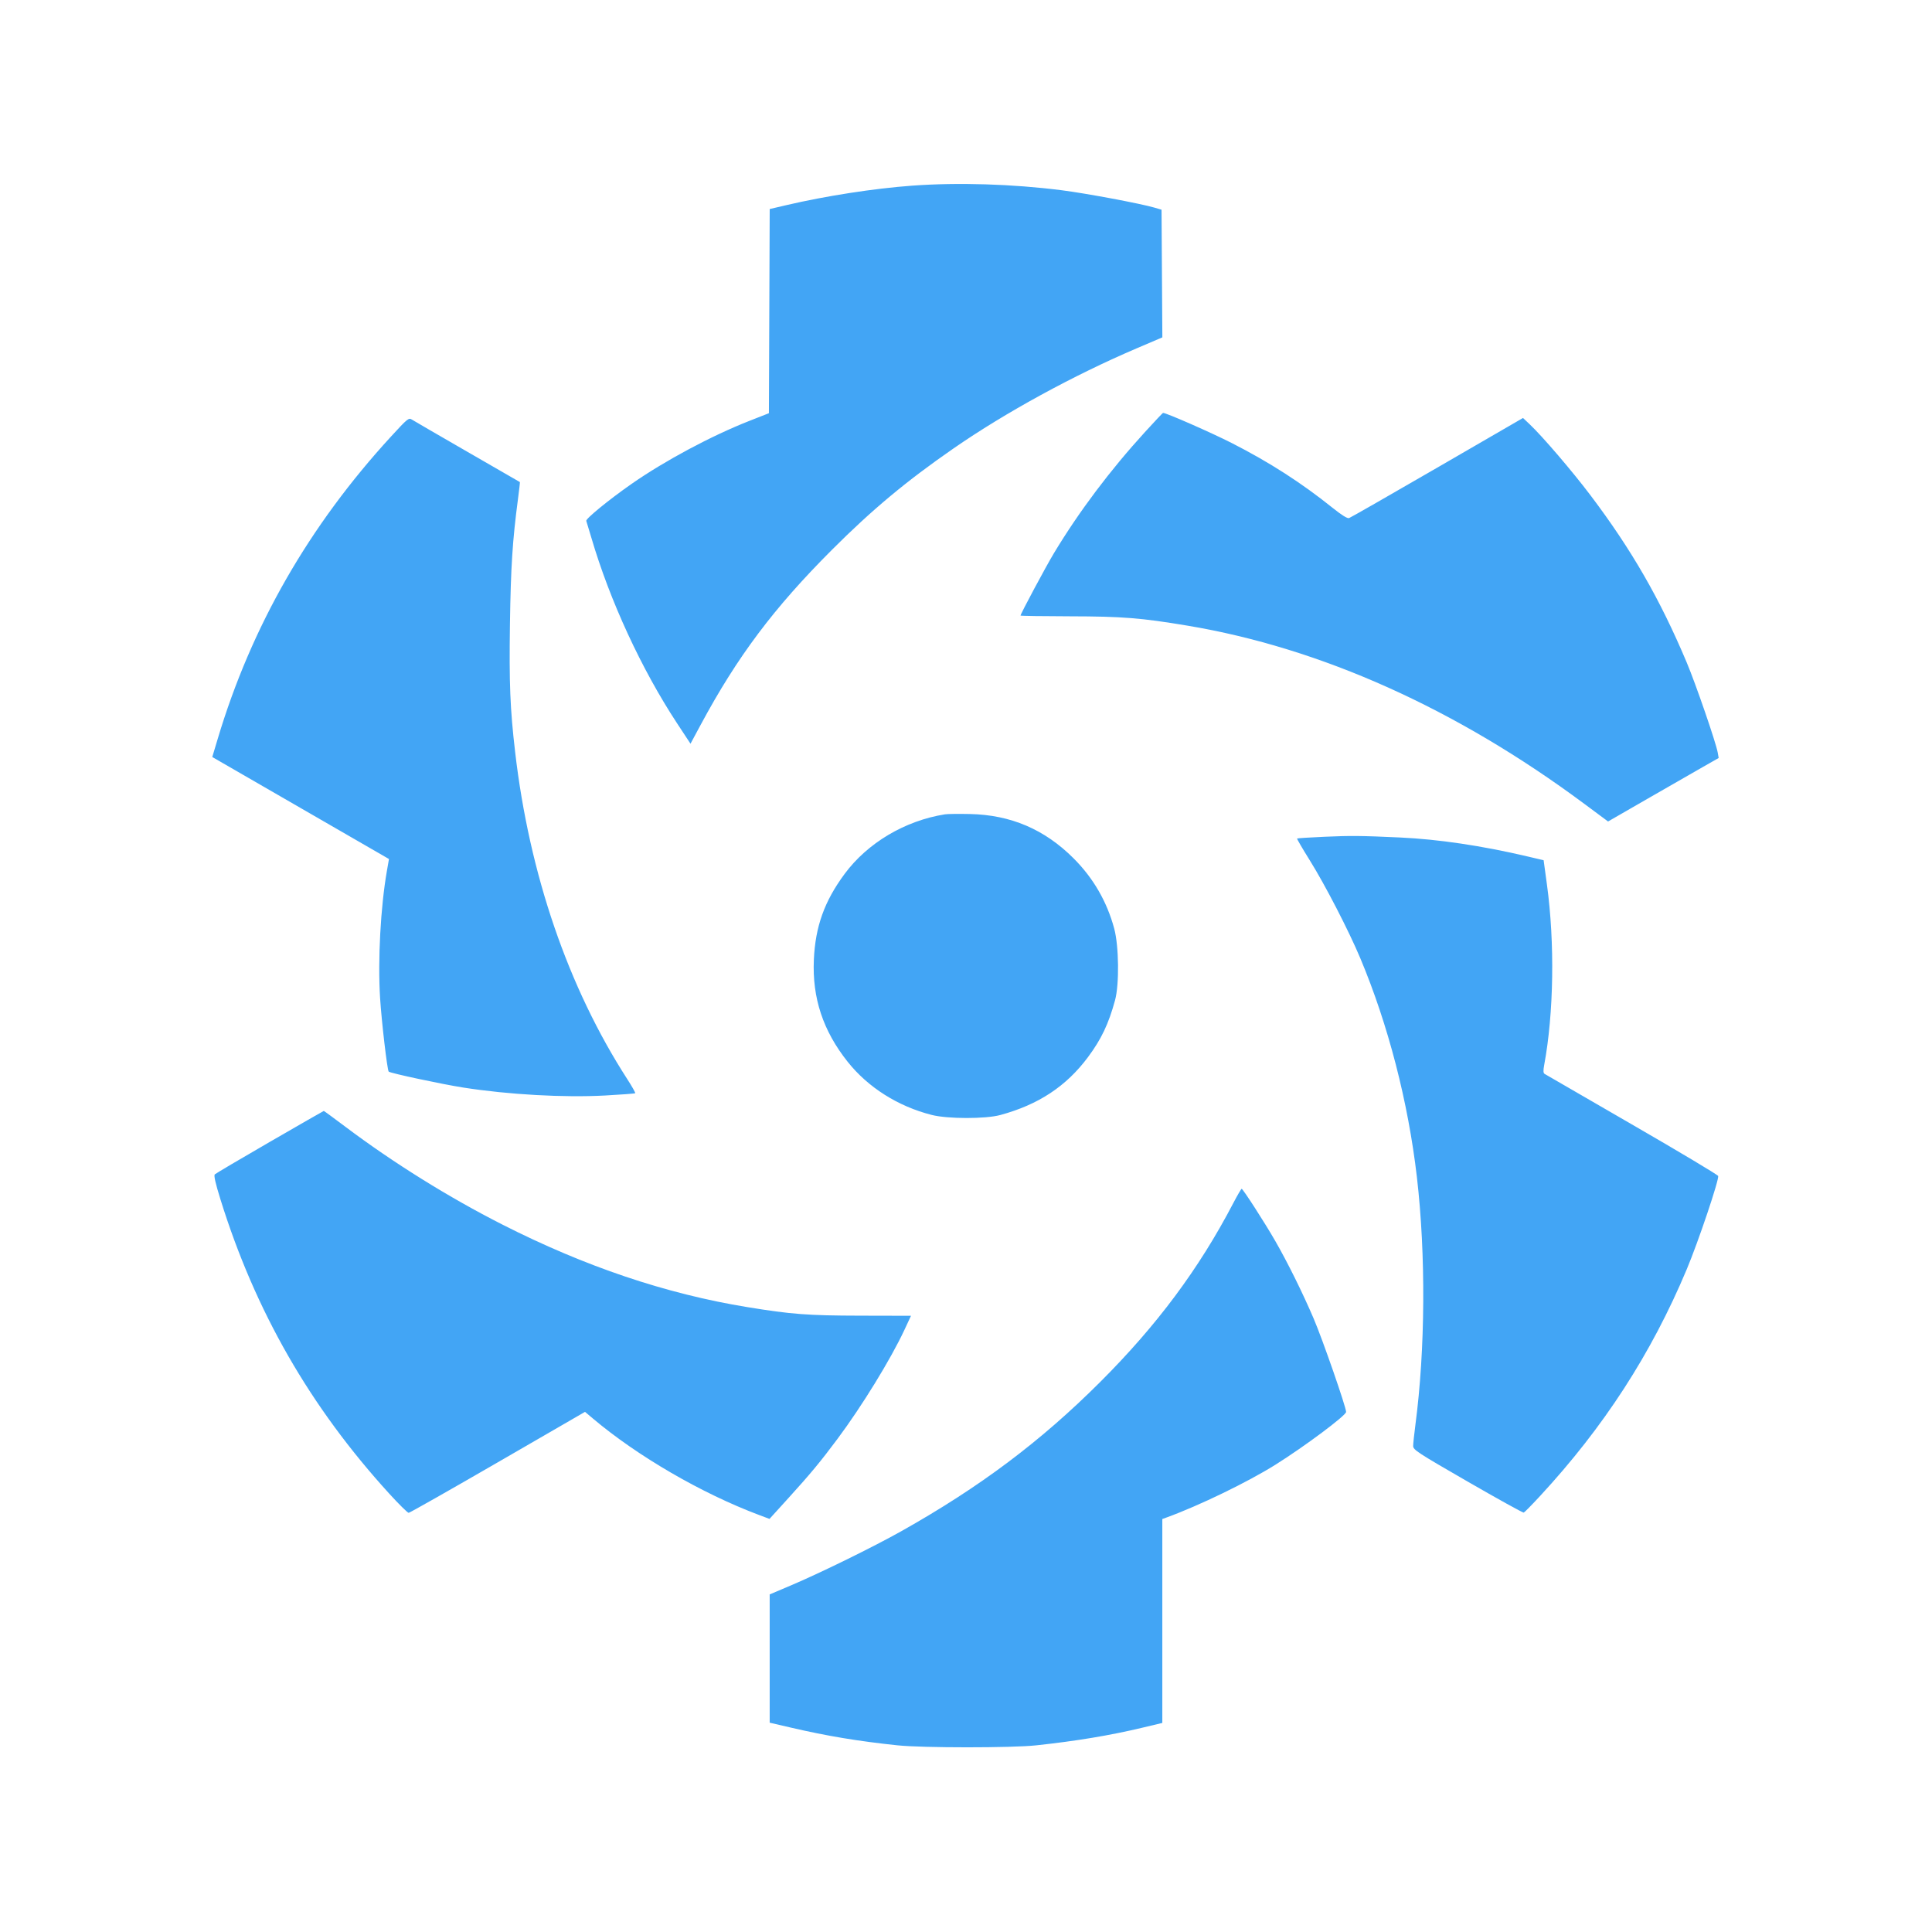
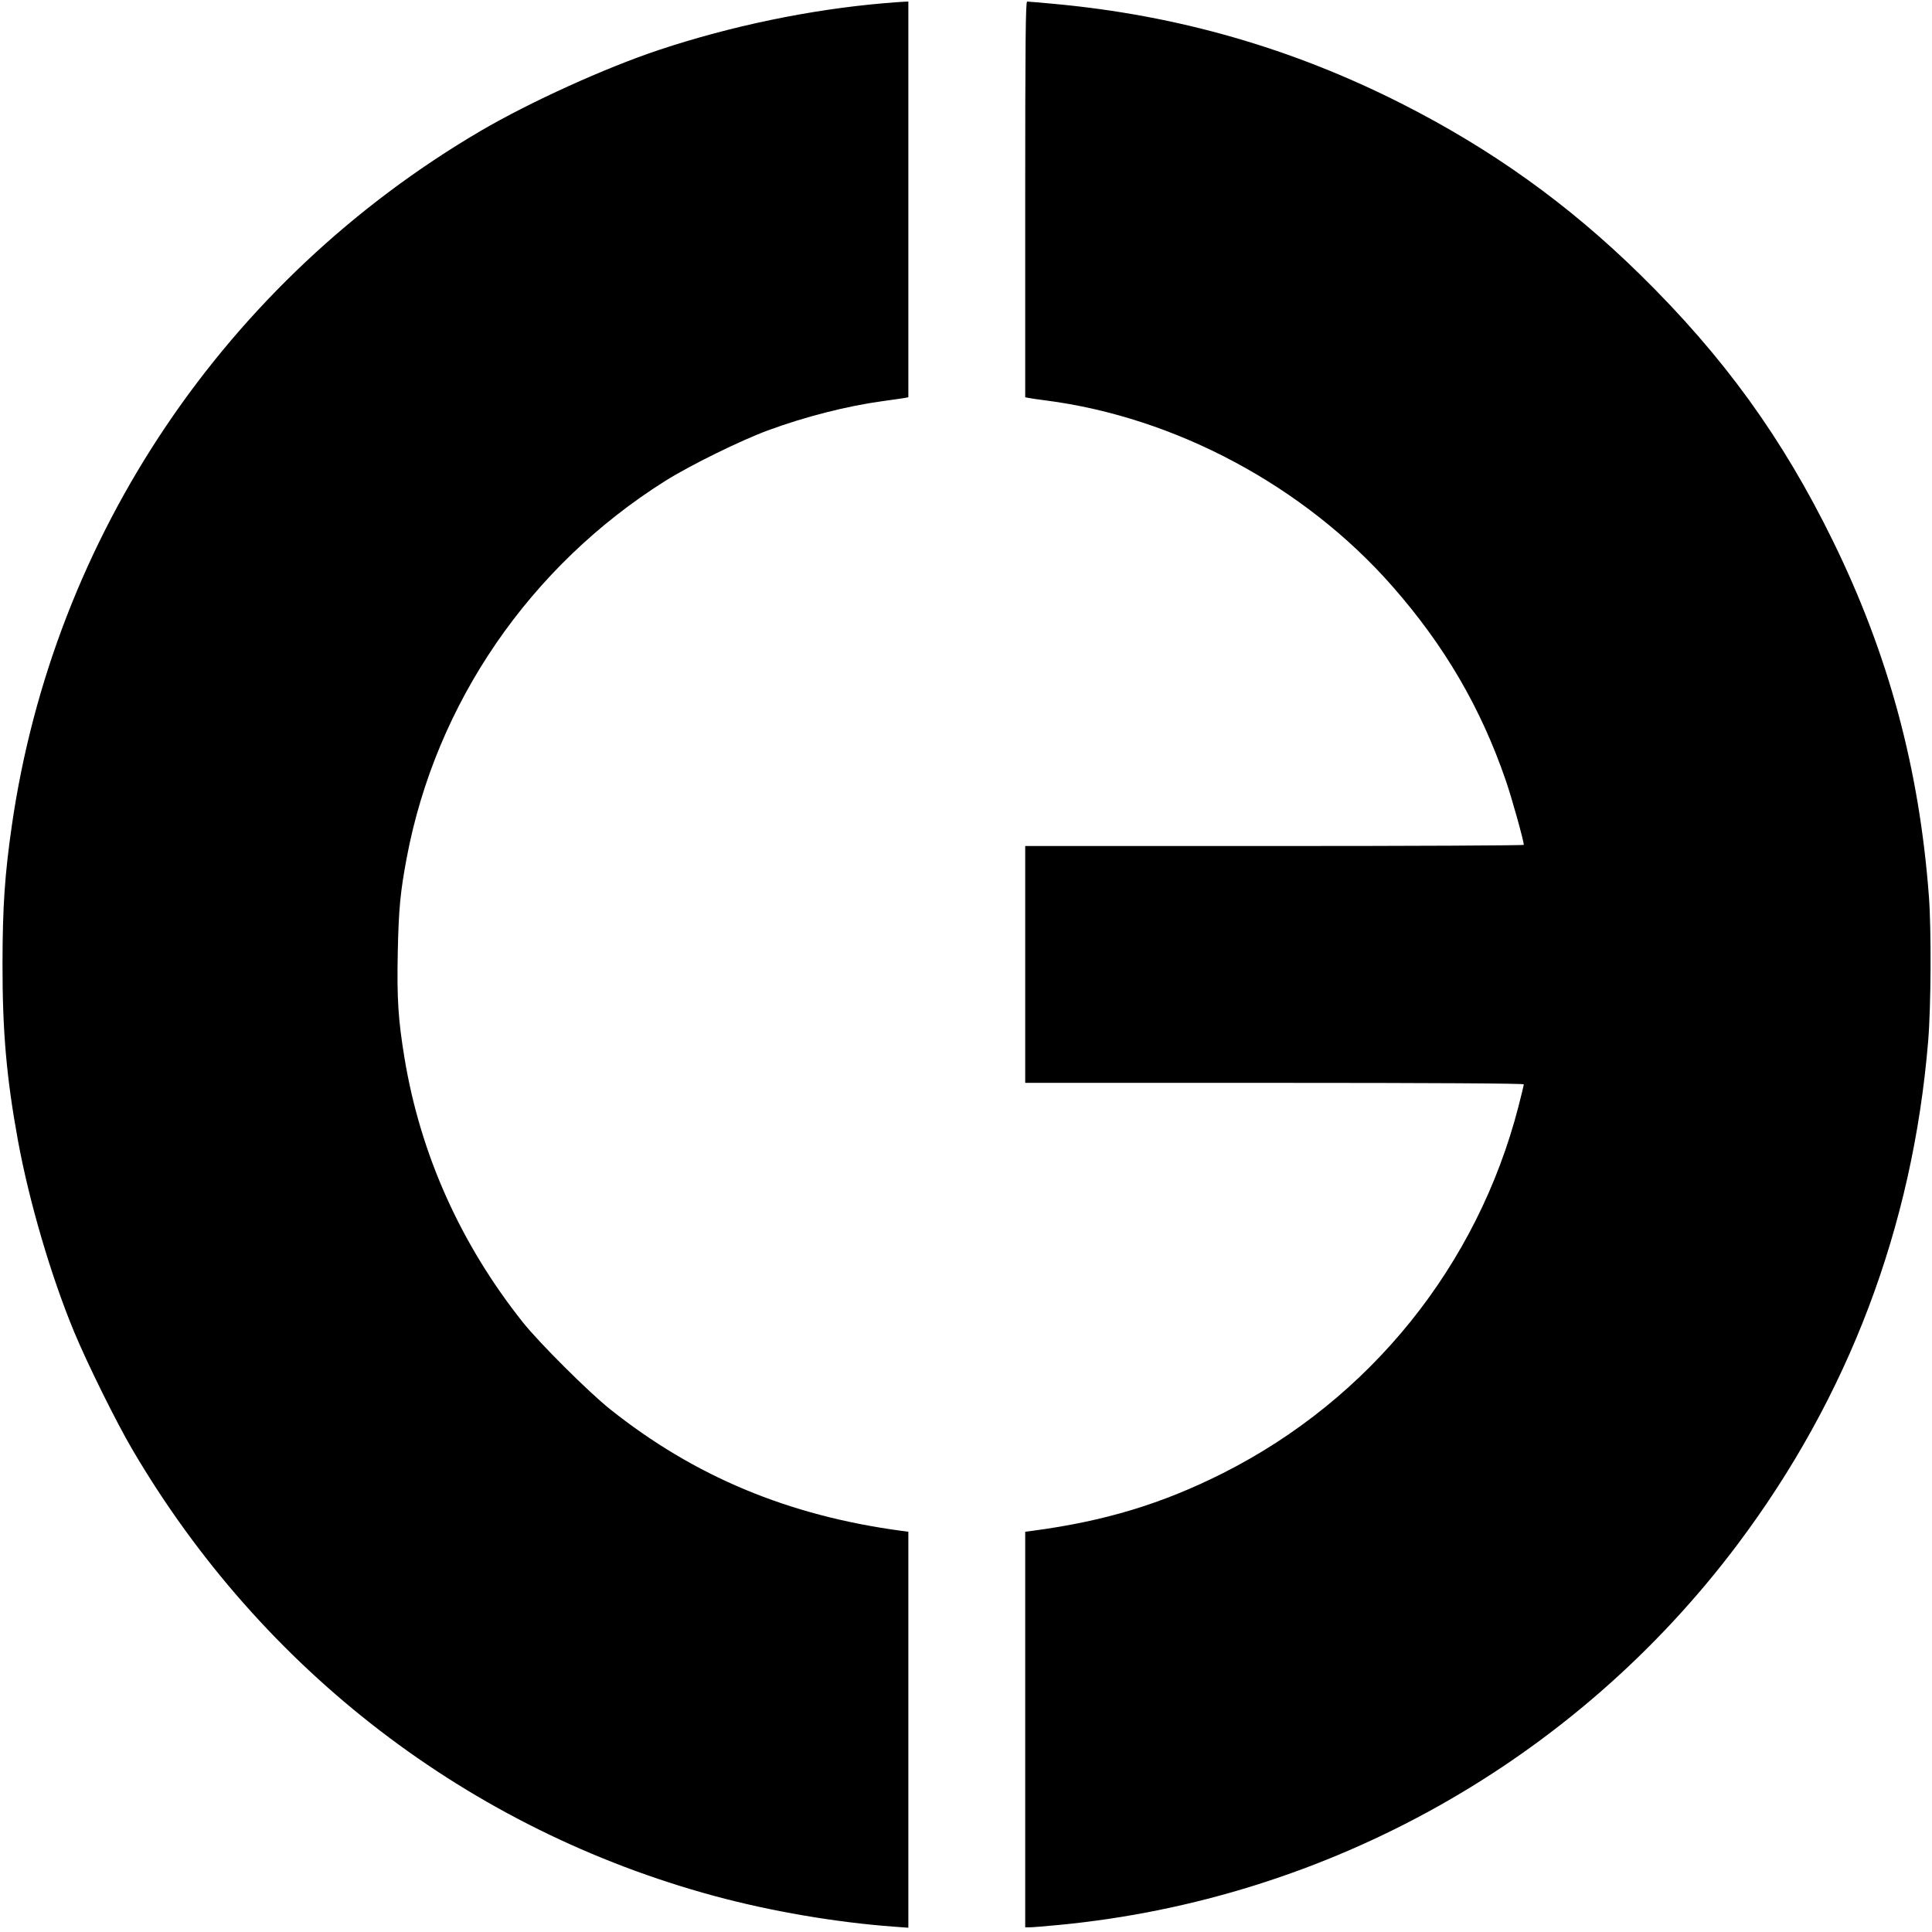
<svg xmlns="http://www.w3.org/2000/svg" width="1240" height="1240">
-   <path d="M585.5 119.157c-24.392 1.775-55.454 6.582-80.743 12.495l-10.743 2.512-.257 65.522-.257 65.523-12.5 4.911c-24.453 9.608-54.301 25.574-75.692 40.488-14.402 10.041-29.52 22.393-29.025 23.713.243.648 1.692 5.443 3.22 10.655 11.868 40.48 32.267 84.639 55.173 119.442l8.503 12.917 6.683-12.417c23.502-43.672 46.807-74.722 84.066-112.002 25.738-25.754 47.825-44.173 78.072-65.109 33.386-23.108 77-46.934 117.761-64.332l16.261-6.94-.261-40.974-.261-40.973-4.5-1.319c-8.958-2.625-43.862-9.169-59.5-11.155-31.749-4.032-66.513-5.102-96-2.957M734.906 277.25c-22.472 24.627-42.334 51.05-58.443 77.75-5.099 8.45-21.464 39.014-21.462 40.083 0 .229 14.287.445 31.75.479 33.627.065 45.612 1.017 75.303 5.978 85.759 14.331 172.63 53.33 254.813 114.394l15.221 11.31 25.706-14.808c14.138-8.144 30.112-17.312 35.497-20.372l9.79-5.564-.61-3.5c-1.096-6.29-14.149-44.185-19.977-58-17.139-40.622-35.248-72.077-61.599-107-11.686-15.488-30.818-37.844-39.039-45.62l-4.356-4.119-55 31.858c-30.25 17.522-55.747 32.106-56.66 32.408-1.079.358-4.75-1.93-10.5-6.543-20.084-16.116-40.545-29.274-64.607-41.547C777.601 277.739 748.585 265 746.461 265c-.207 0-5.407 5.512-11.555 12.25m-483.911 2.889c-52.729 57.452-89.592 121.745-111.254 194.044l-3.501 11.683 56.707 32.735 56.706 32.734-1.326 7.583c-4.069 23.272-5.894 57.248-4.381 81.582.926 14.898 4.591 46.254 5.526 47.28.898.986 34.289 8.122 48.028 10.264 28.958 4.515 64.488 6.499 90.867 5.074 10.377-.56 19.07-1.222 19.319-1.471.248-.248-2.035-4.306-5.074-9.017-37.96-58.843-62.879-131.564-72.005-210.13-3.219-27.711-3.869-43.866-3.307-82.149.534-36.338 1.631-53.441 5.12-79.832.798-6.039 1.368-11.04 1.266-11.112-.102-.073-15.261-8.815-33.686-19.427-18.425-10.613-34.464-19.919-35.642-20.682-2.027-1.312-2.739-.735-13.363 10.841M606.5 522.653c-25.669 4.073-49.712 18.357-64.437 38.283-12.956 17.531-18.769 33.768-19.713 55.064-1.087 24.502 5.901 45.6 21.676 65.452 13.091 16.473 32.315 28.634 53.974 34.141 10.222 2.599 34.507 2.629 44 .054 24.469-6.637 42.328-18.418 56.253-37.107 8.576-11.511 13.261-21.347 17.403-36.54 2.782-10.202 2.502-34.762-.523-46-4.654-17.286-13.403-32.422-26.057-45.076-18.639-18.639-40.322-27.911-66.576-28.47-7.15-.152-14.35-.062-16 .199m243.676 14.396c-9.529.421-17.487.928-17.685 1.126-.198.198 3.43 6.427 8.061 13.843 9.872 15.805 25.076 45.255 32.515 62.982 17.89 42.628 30.726 92.267 36.33 140.5 5.776 49.707 5.41 110.661-.955 158.936-.793 6.015-1.442 12.144-1.442 13.62 0 2.476 2.712 4.248 35.027 22.888 19.264 11.113 35.44 20.059 35.946 19.88.506-.178 5.205-4.957 10.444-10.619 40.968-44.285 71.417-91.321 94.113-145.385 7.518-17.906 21.003-57.989 20.208-60.062-.302-.785-25.229-15.681-55.393-33.103-30.165-17.421-55.37-32.011-56.011-32.422-.843-.54-.908-2.132-.233-5.74 6.158-32.924 6.854-78.418 1.771-115.688l-2.141-15.695-10.616-2.49c-29.261-6.862-56.983-10.974-81.615-12.105-25.026-1.149-31.483-1.212-48.324-.466M173.193 732.877c-18.869 10.91-34.771 20.301-35.338 20.868-.708.708.416 5.685 3.59 15.893 22.372 71.955 57.534 133.26 108.468 189.112 6.144 6.737 11.715 12.235 12.379 12.217.665-.019 26.402-14.607 57.195-32.419l55.987-32.386 5.013 4.231c28.719 24.239 69.849 48.122 106.705 61.961l6.691 2.512 11.972-13.183c14.282-15.727 20.74-23.512 31.675-38.183 15.78-21.171 34.174-51.134 42.972-70l4.197-9-32.6-.072c-33.662-.073-44.236-.877-72.599-5.517-52.086-8.52-104.017-26.026-157-52.926-34.47-17.5-69.941-39.589-100.682-62.699-7.525-5.657-13.825-10.277-14-10.266-.175.011-15.756 8.946-34.625 19.857M791.52 772.25c-22.058 42.207-48.977 78.371-85.449 114.795-38.124 38.072-77.236 67.416-127.546 95.69-17.969 10.099-51.743 26.686-70.775 34.76l-13.75 5.834v82.327l13.75 3.194c23.233 5.395 43.059 8.689 68.25 11.336 16.09 1.691 73.361 1.705 89 .021 25.772-2.774 47.439-6.375 68.25-11.344l12.75-3.045V974.95l2.75-1.001c20.982-7.643 52.157-22.755 69.847-33.859 18.882-11.852 45.274-31.559 45.357-33.868.102-2.831-15.119-46.644-20.841-59.99-7.171-16.726-16.651-35.878-24.655-49.808-6.712-11.68-20.708-33.401-21.531-33.415-.315-.005-2.748 4.154-5.407 9.241" fill="#42a5f5" fill-rule="evenodd" />
+   <path d="M567 2.096c-47.334 4.089-97.879 14.597-144 29.938-34.377 11.435-83.065 33.54-114.5 51.984C144.933 179.992 34.387 343.854 7.56 530.103 3.068 561.289 1.675 581.871 1.611 618c-.077 43.719 2.518 73.573 9.907 114 7.139 39.056 21.116 86.711 35.929 122.5 8.5 20.537 27.056 58.049 37.595 76 83.231 141.772 216.262 243.782 373.458 286.371 36.328 9.843 78.039 16.975 115.25 19.708l9.25.679V983.123l-4.75-.642c-72.489-9.795-132.669-34.953-186.75-78.07-13.668-10.897-45.49-42.609-55.908-55.714-40.033-50.361-65.818-107.944-75.986-169.697-4.075-24.751-4.925-38.254-4.299-68.288.567-27.213 1.633-38.383 5.745-60.212 18.686-99.192 79.031-187.144 165.932-241.841 15.835-9.968 48.45-26.01 66.016-32.472 23.902-8.792 50.615-15.599 73.5-18.727 6.6-.903 13.013-1.834 14.25-2.07l2.25-.428V1l-3.25.138c-1.788.075-7.525.506-12.75.958m91 125.885v126.981l2.25.464c1.237.255 6.075.956 10.75 1.557 83.346 10.711 166.017 54.949 222.395 119.007 33.665 38.249 56.972 78.124 73.099 125.058C970.365 512.315 978 539.65 978 542.243c0 .416-72 .757-160 .757H658v152h160c101.205 0 160 .352 160 .957 0 .526-1.543 6.939-3.428 14.25-26.336 102.113-95.303 187.706-189.544 235.237-39.087 19.713-76.052 30.913-122.278 37.048l-4.75.631V1237h2.839c1.562 0 10-.685 18.75-1.522 172.806-16.527 331.037-105.192 435.406-243.978 71.36-94.892 112.702-203.995 122.551-323.417 1.83-22.185 2.082-71.13.478-92.583-6.139-82.077-25.867-155.258-61.463-228-32.558-66.532-70.377-118.777-124.176-171.541-45.837-44.956-95.019-80.176-152.885-109.485-70.264-35.588-143.799-56.706-222.743-63.97-8.942-.823-16.819-1.498-17.507-1.5-.993-.003-1.25 26.057-1.25 126.977" fill="undefined" fill-rule="evenodd" />
</svg>
